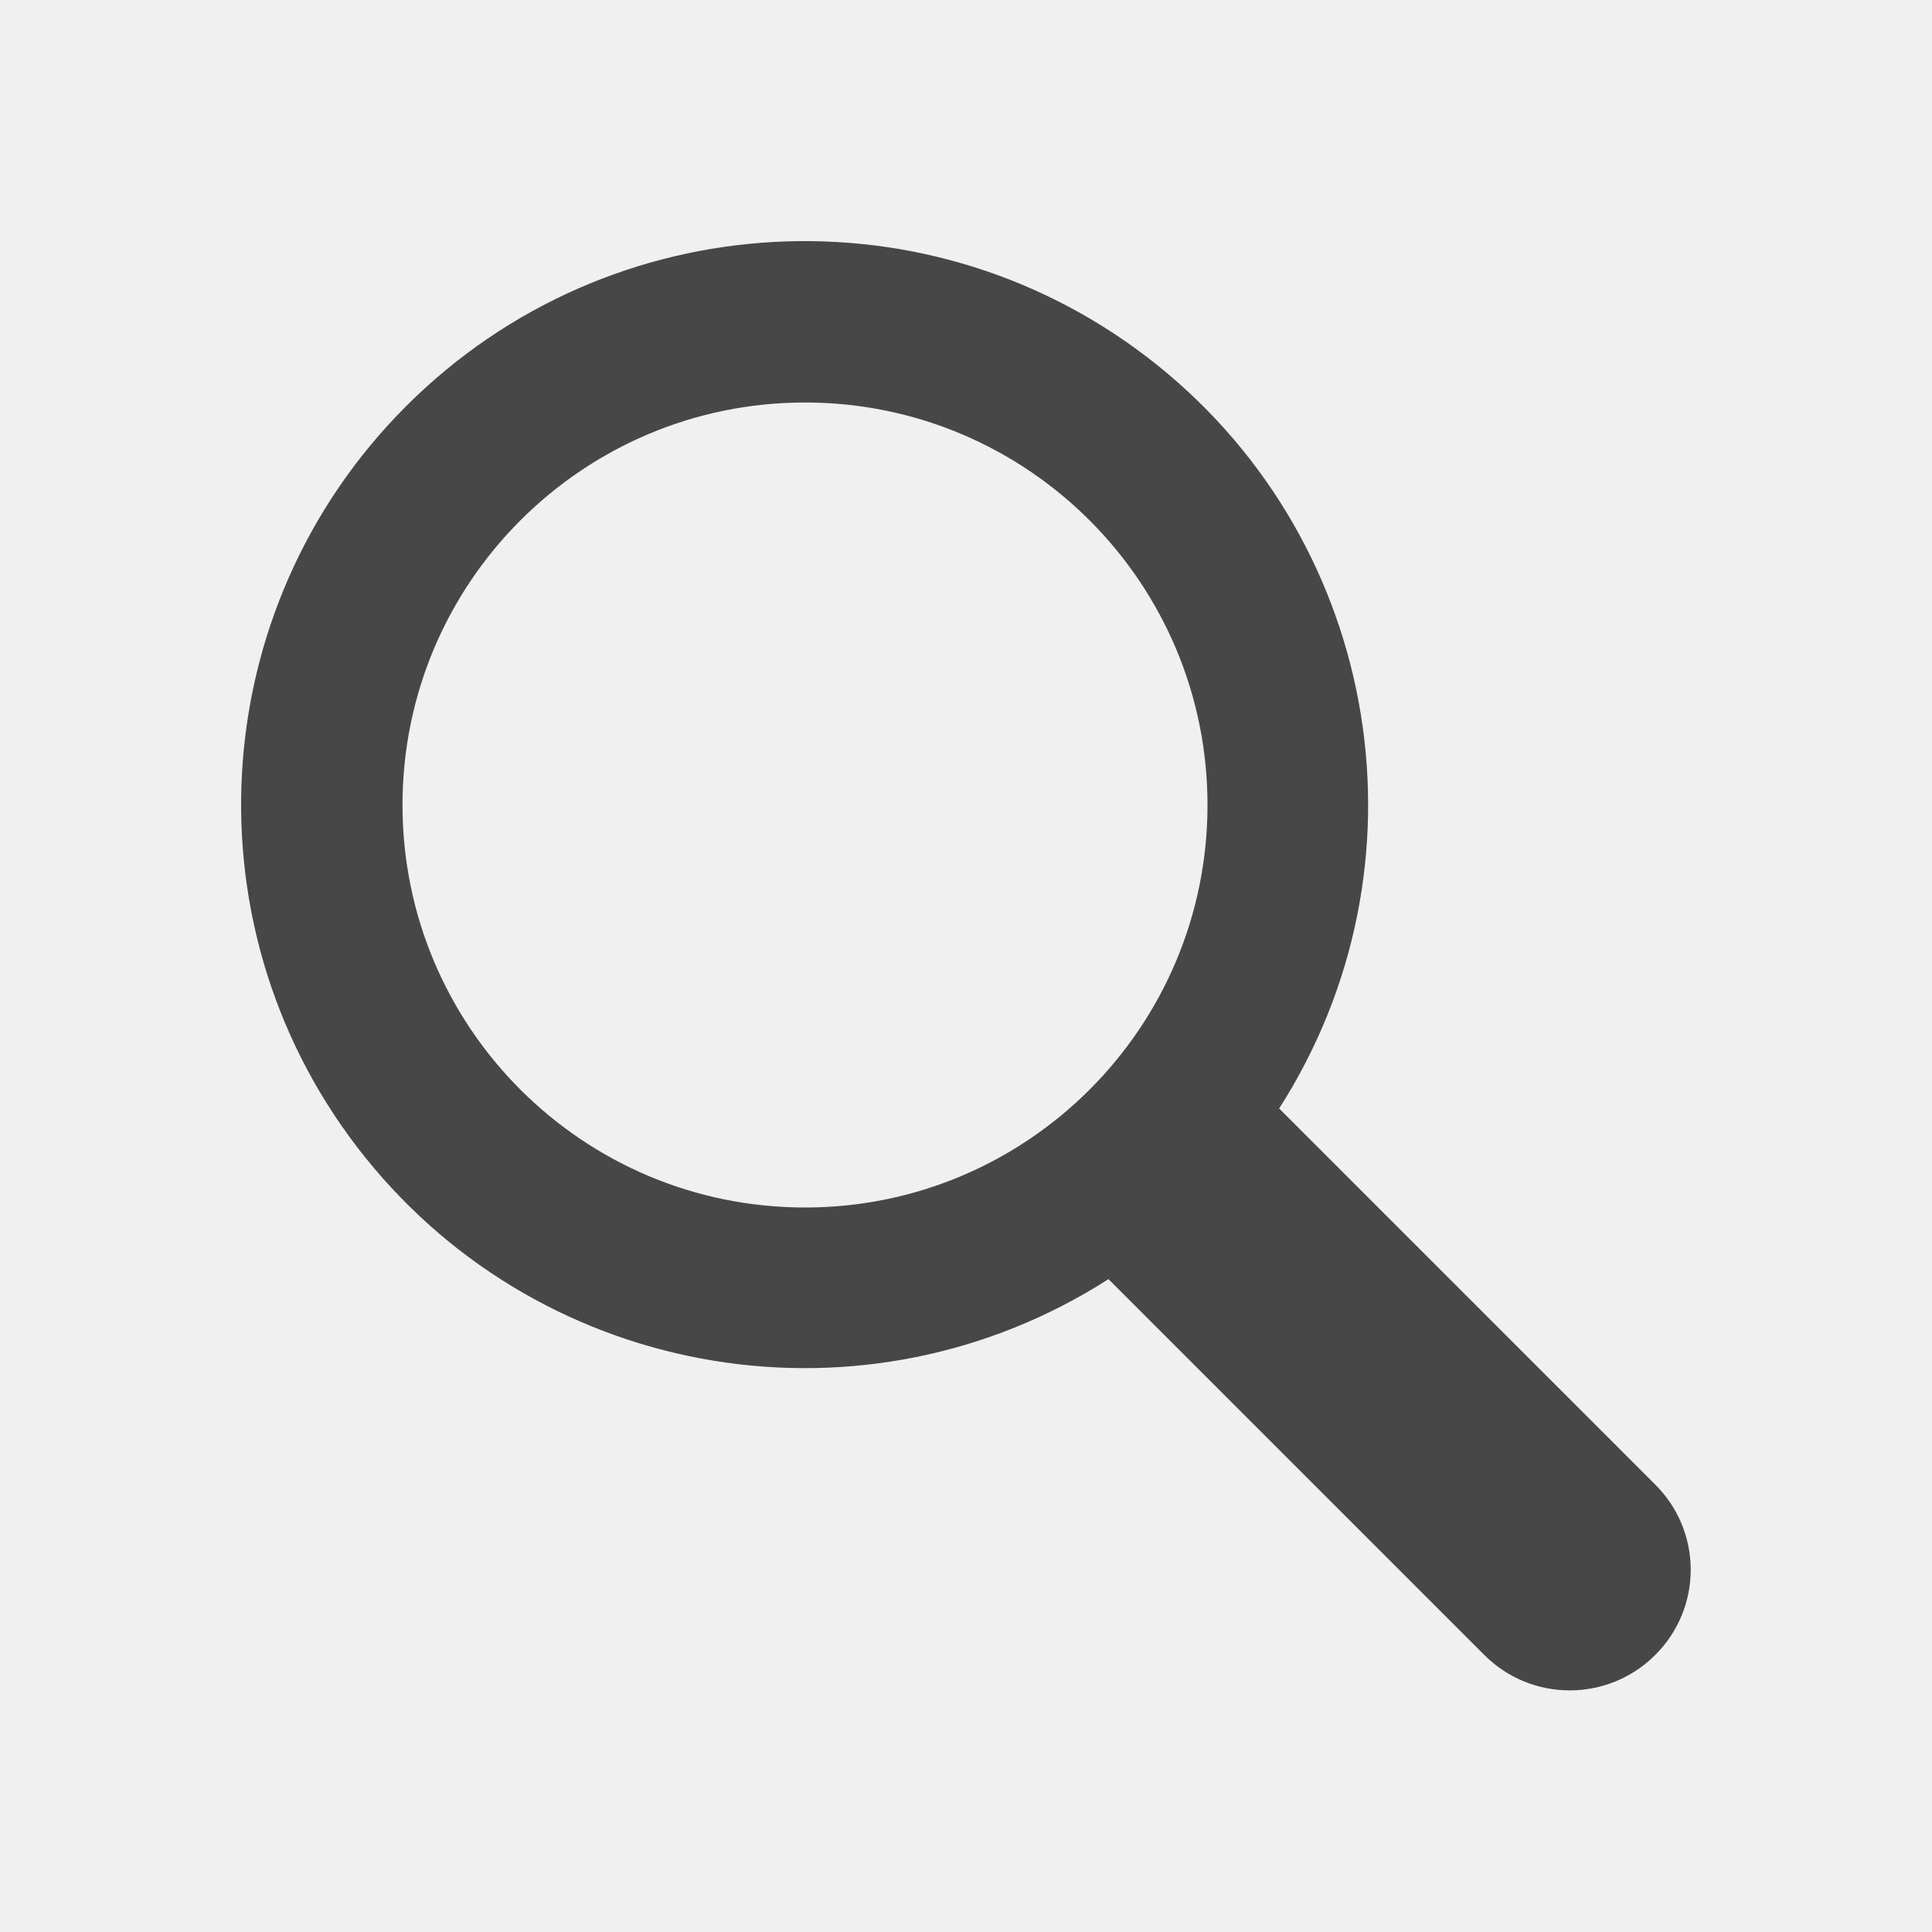
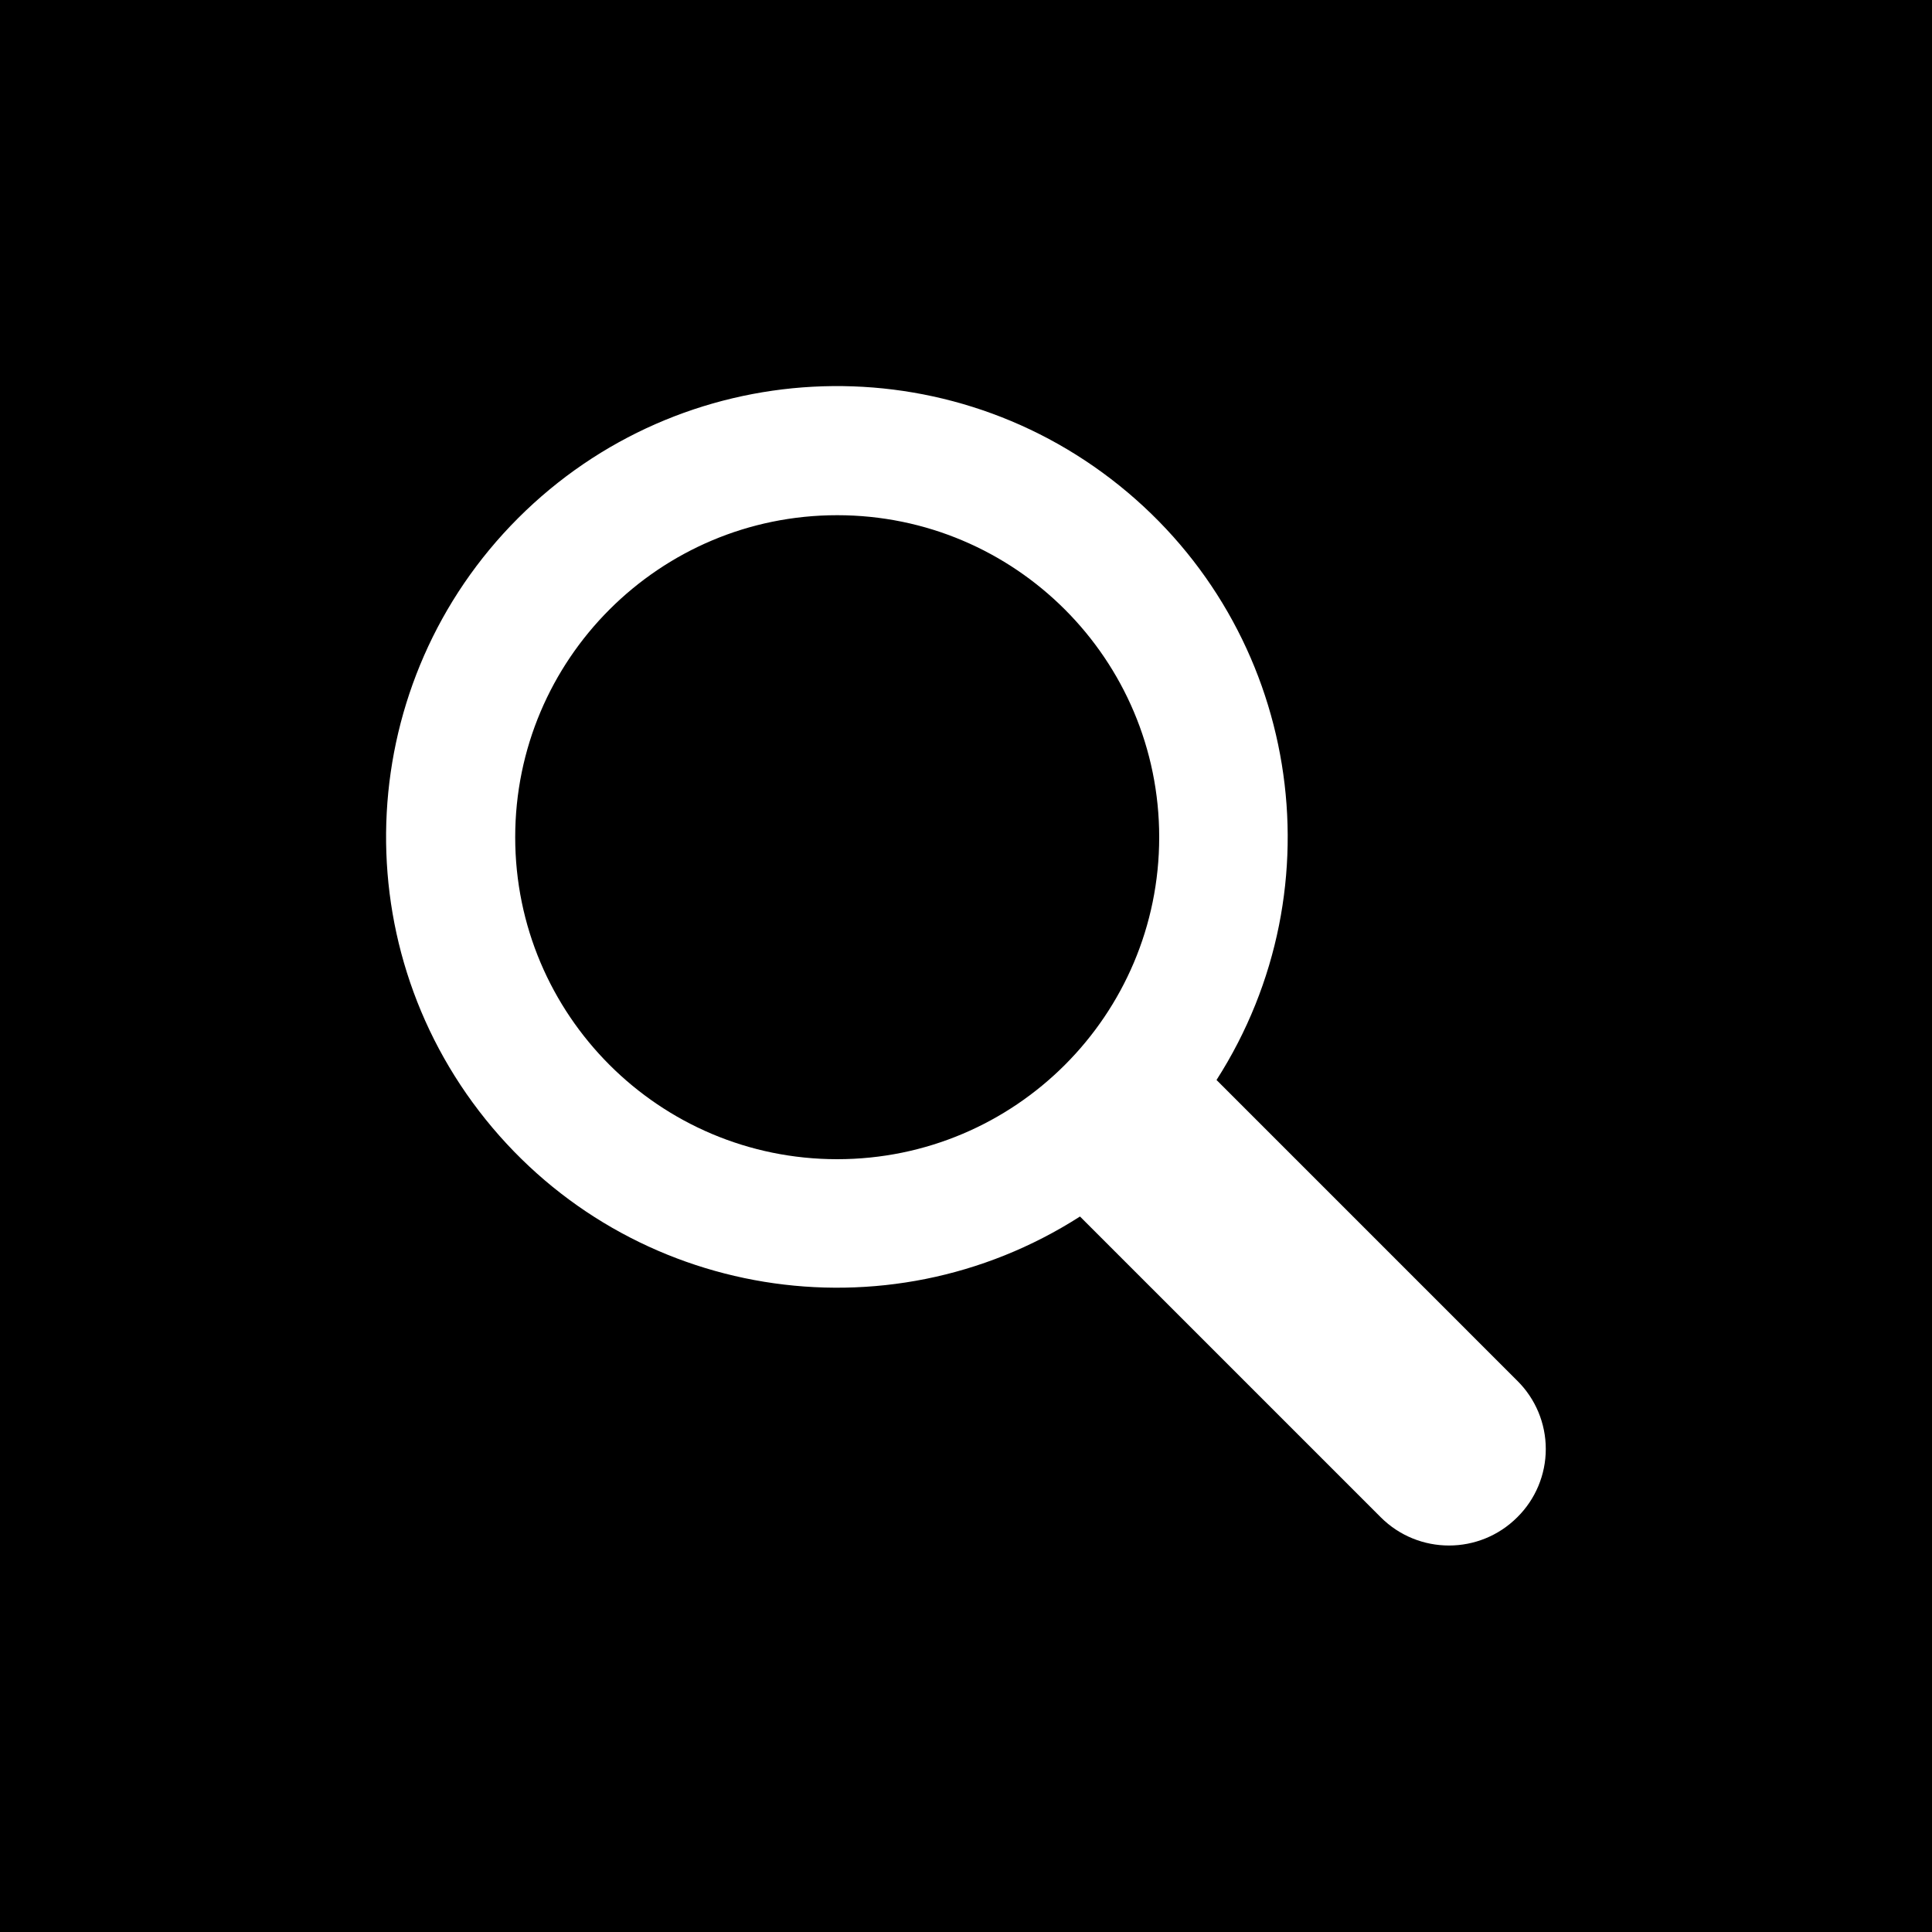
<svg xmlns="http://www.w3.org/2000/svg" viewBox="0 0 24 24">
-   <path d="M20.56,18.44l-4.67-4.67a7,7,0,1,0-2.12,2.12l4.67,4.67a1.5,1.5,0,0,0,2.12,0A1.49,1.49,0,0,0,20.56,18.44ZM5,10a5,5,0,1,1,5,5A5,5,0,0,1,5,10Z" fill="#474747" />
+   <rect width="24" height="24" fill="black" />
+   <g transform="scale(0.8) translate(3,3)">
+     <path d="M20.56,18.44l-4.67-4.67a7,7,0,1,0-2.12,2.12l4.67,4.67a1.5,1.5,0,0,0,2.12,0A1.49,1.49,0,0,0,20.56,18.44ZM5,10a5,5,0,1,1,5,5A5,5,0,0,1,5,10Z" fill="white" />
+   </g>
</svg>
